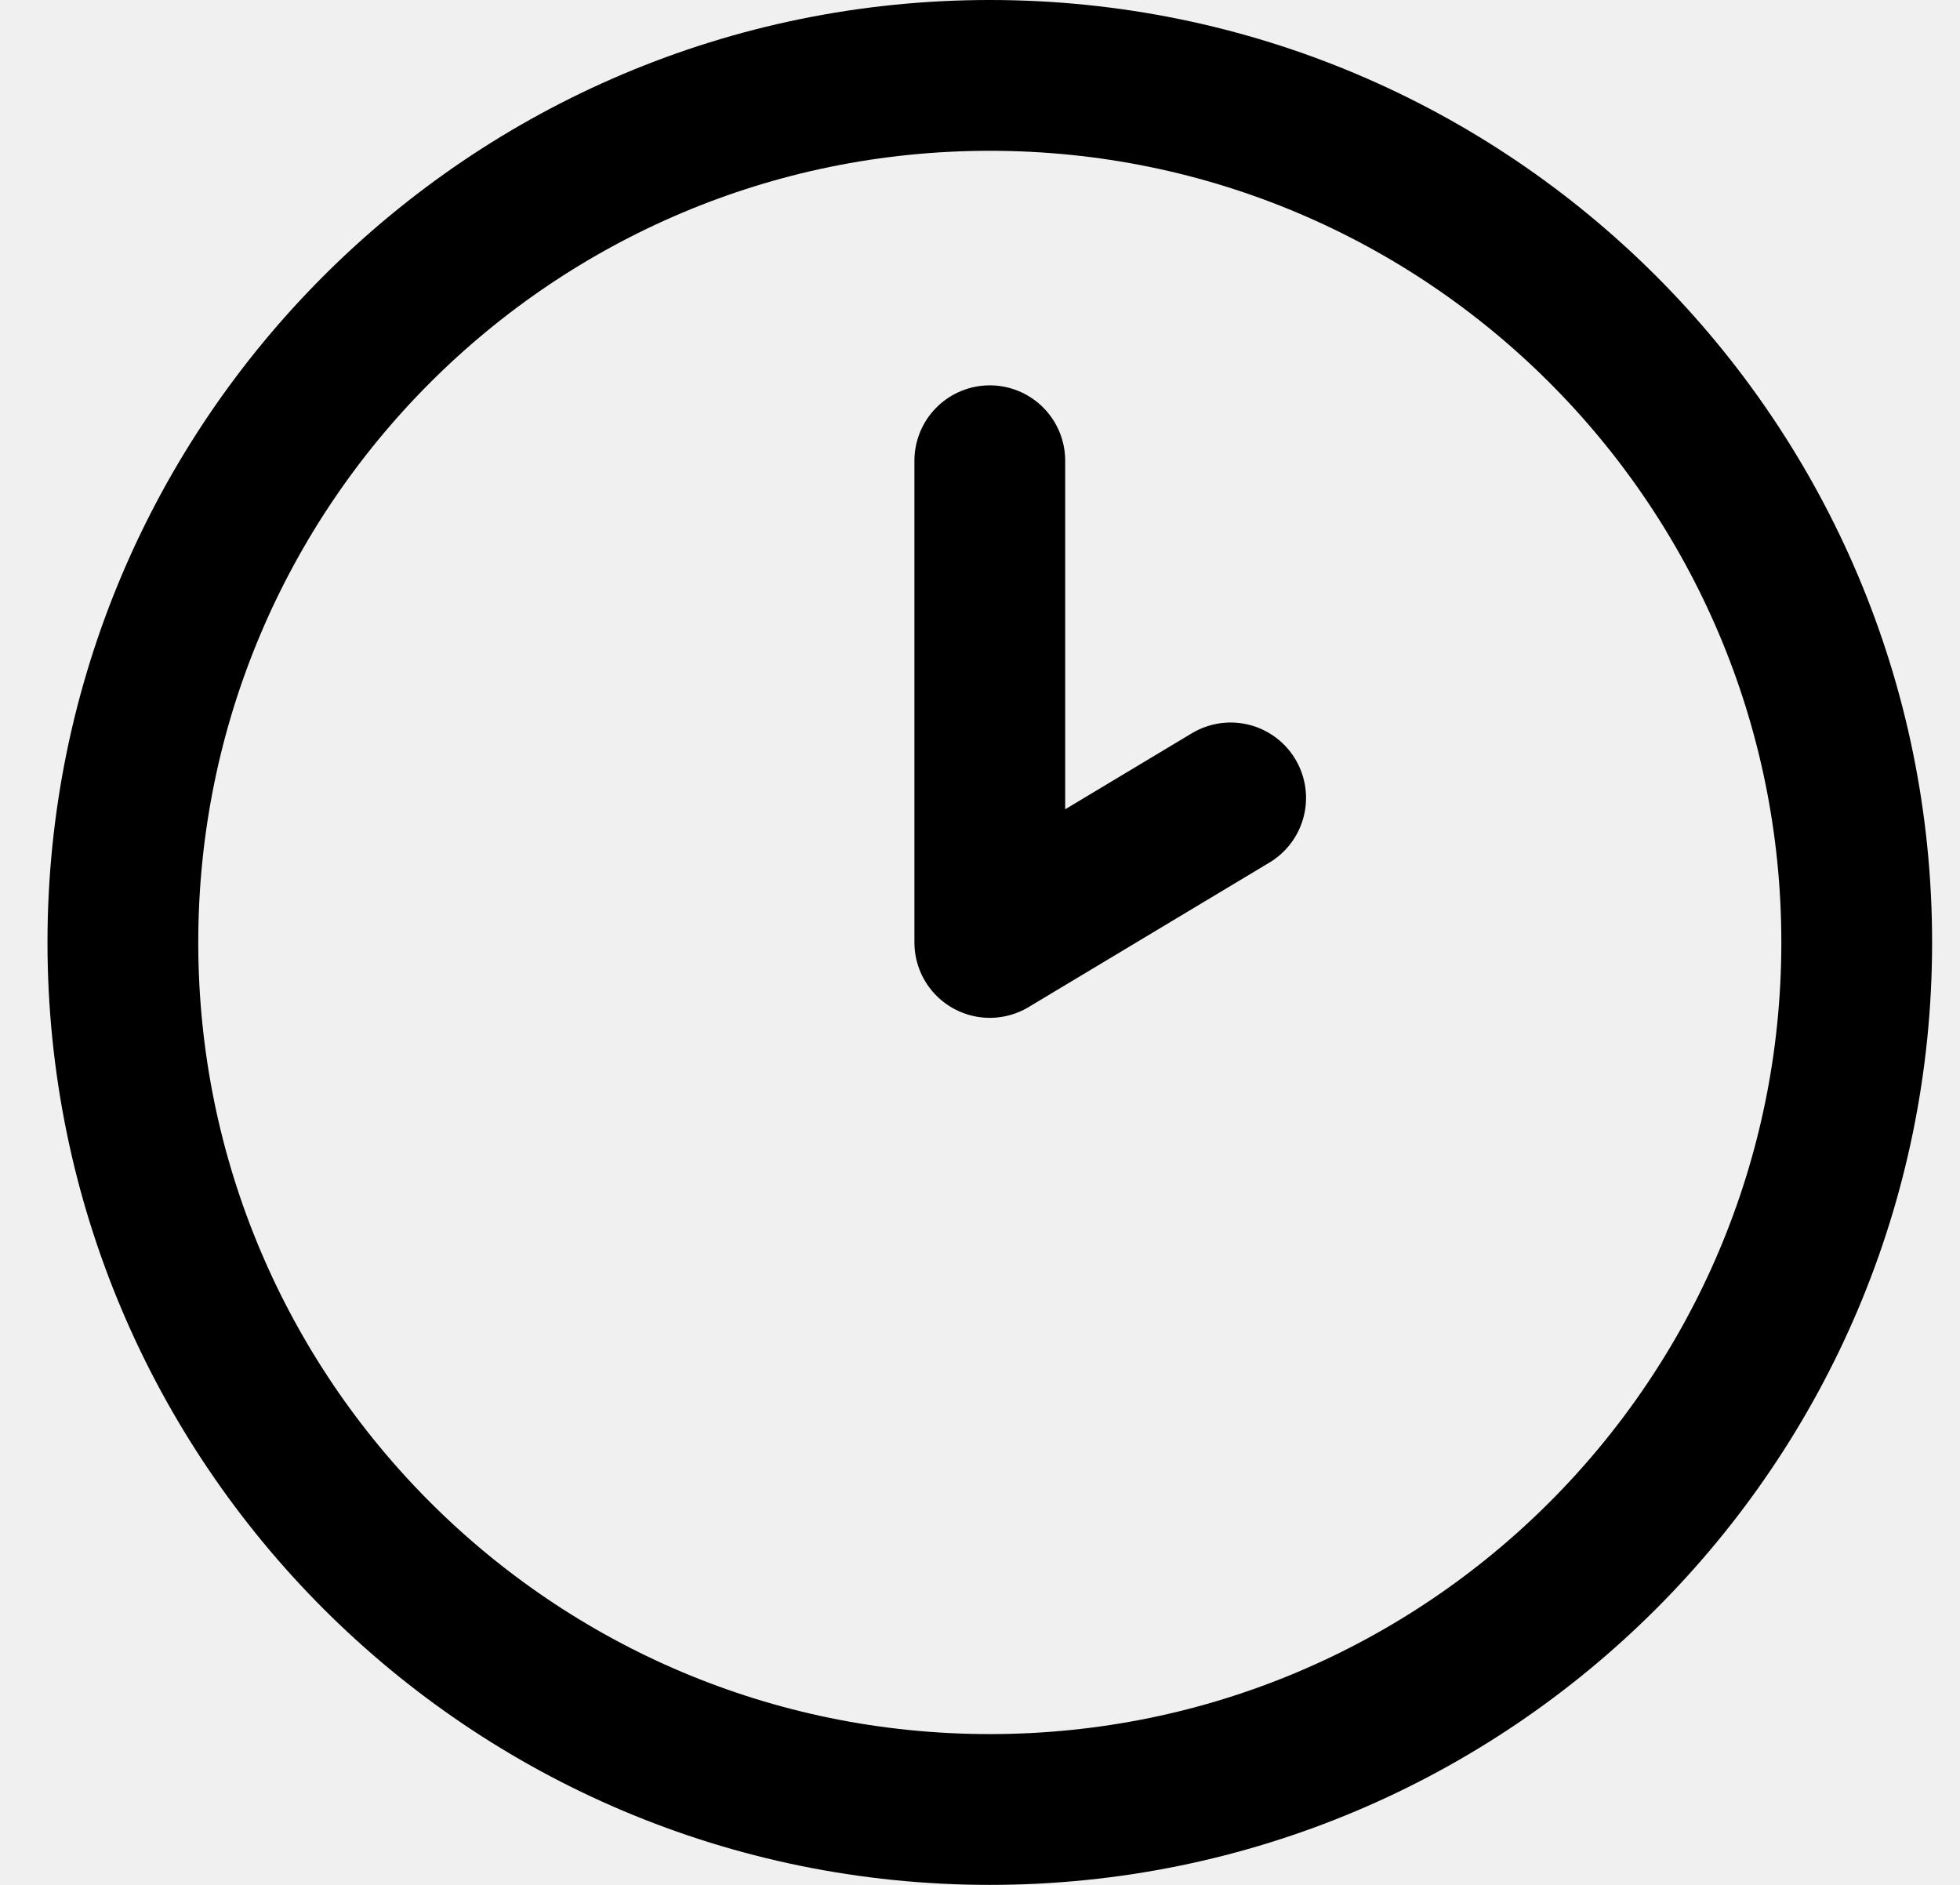
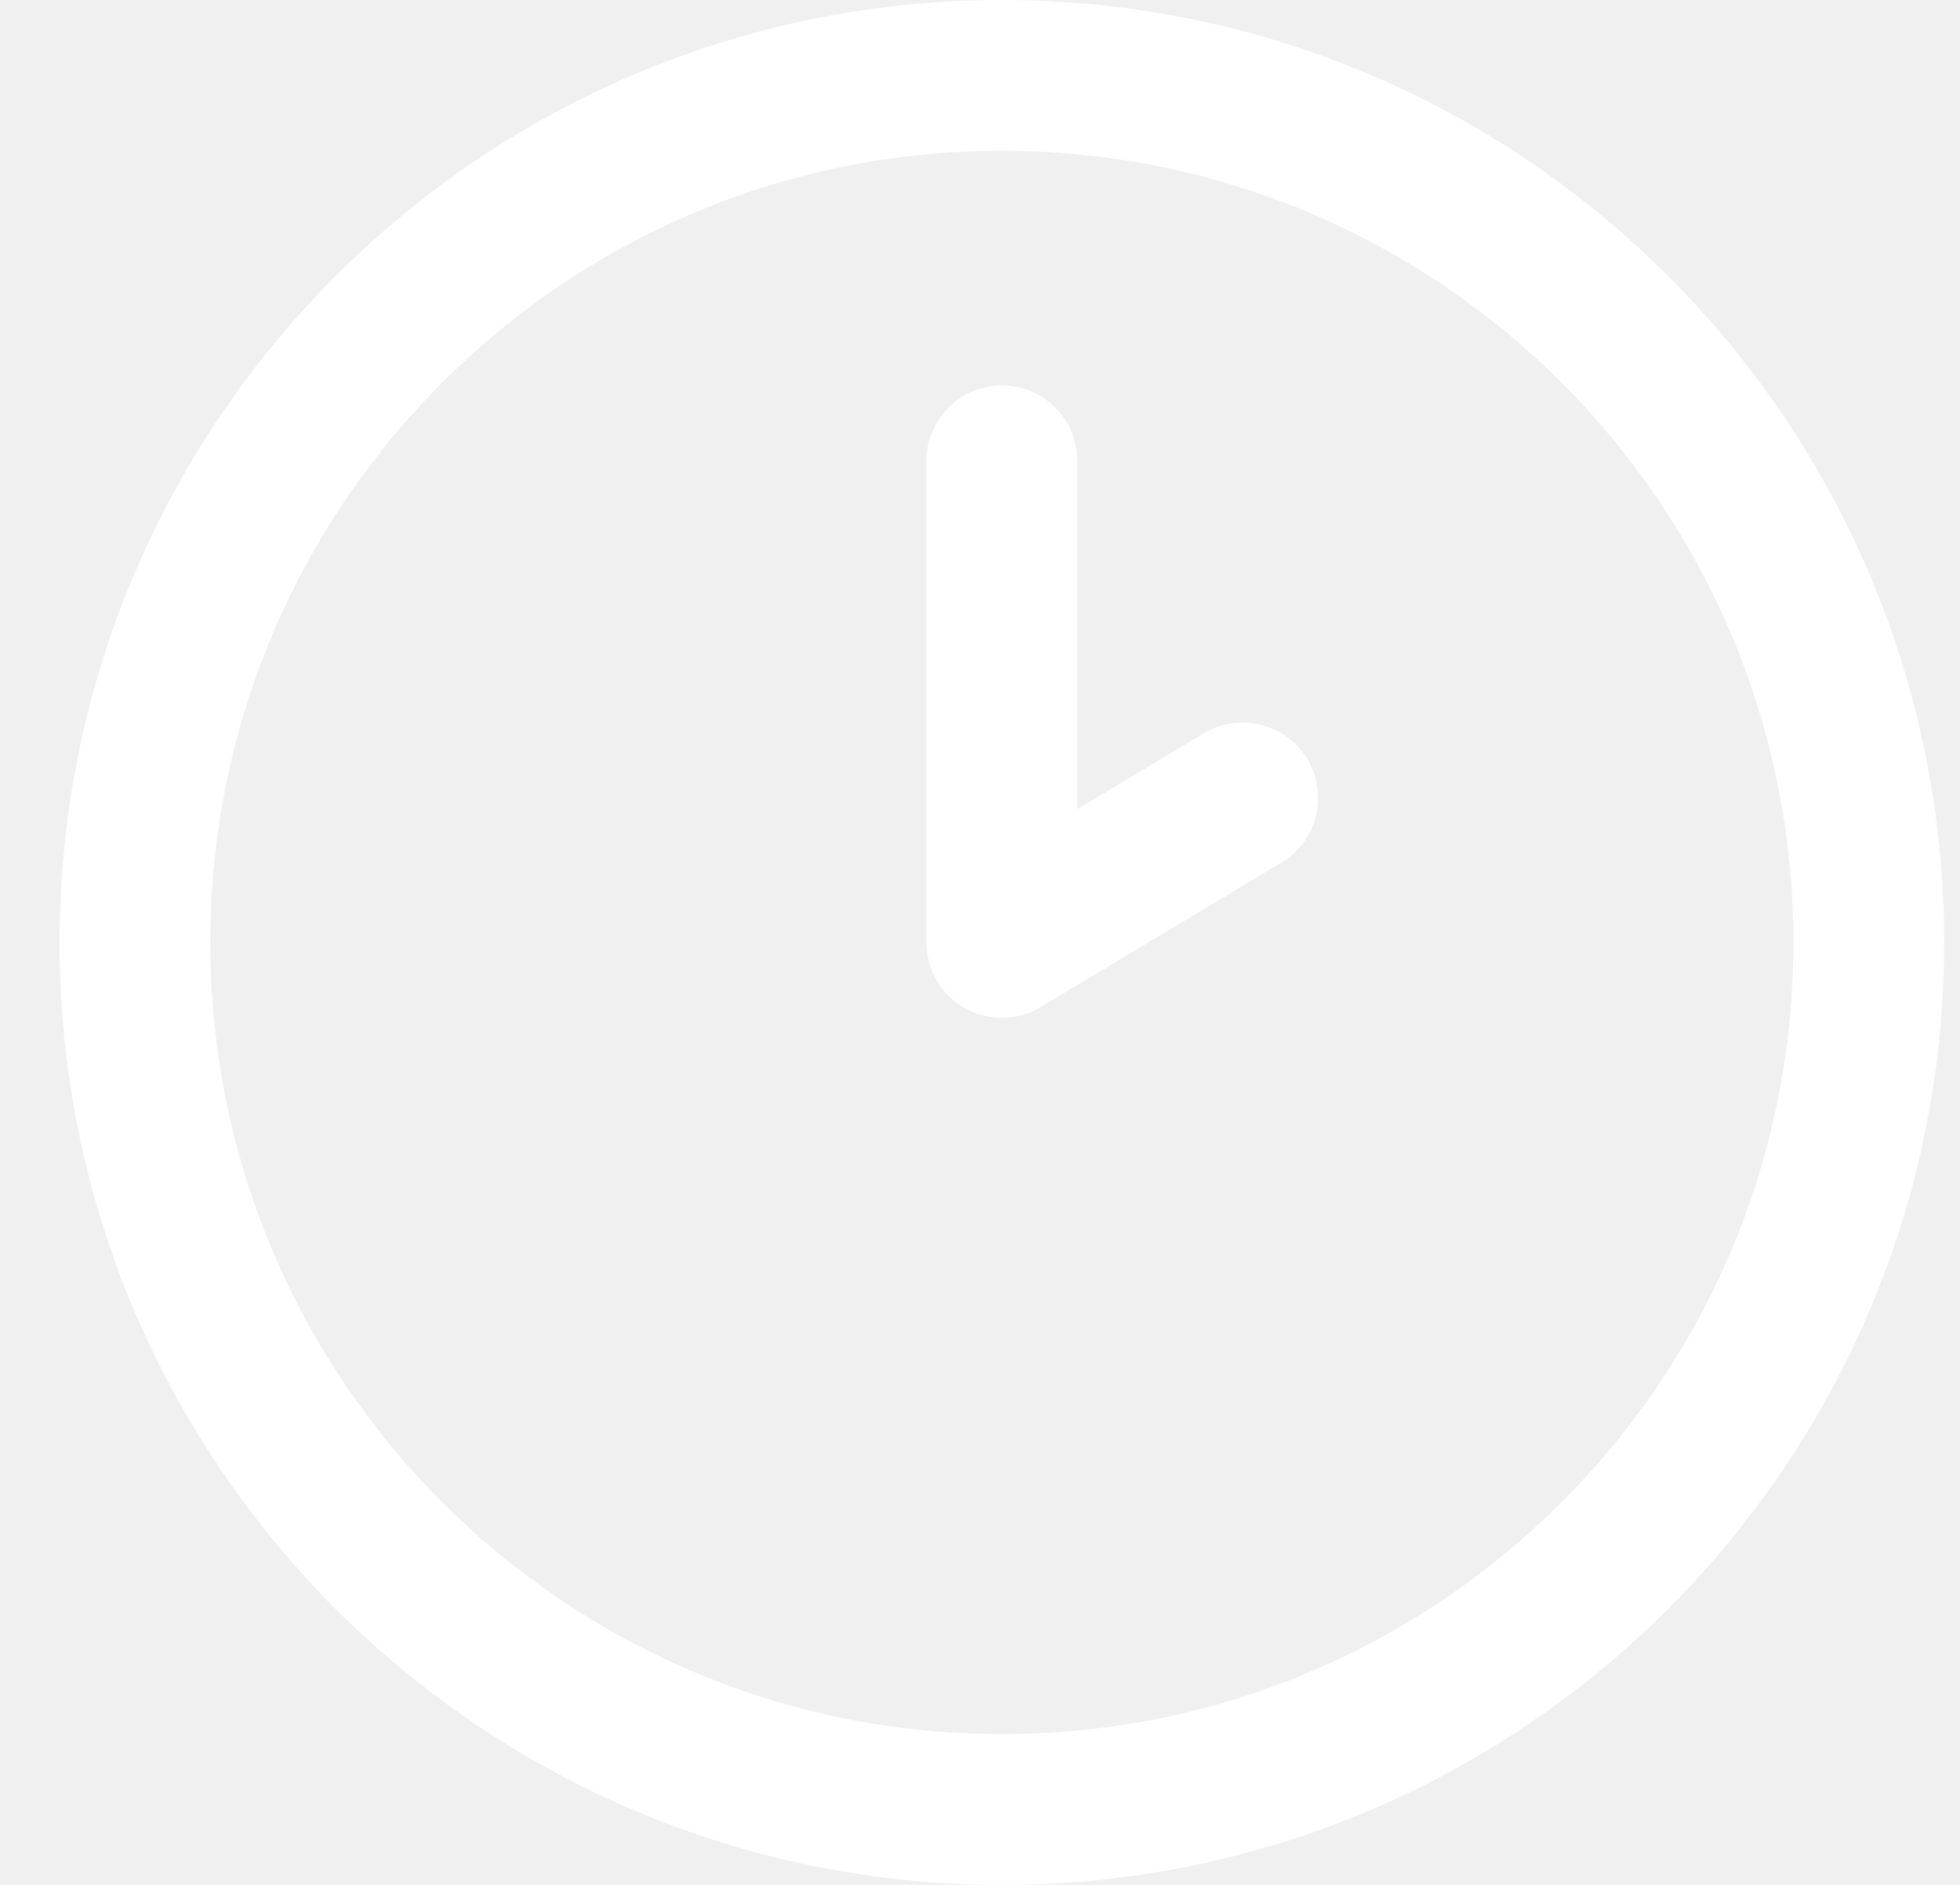
<svg xmlns="http://www.w3.org/2000/svg" width="26" height="25" viewBox="0 0 26 25" fill="none">
-   <path d="M13.13 6.111V12.5L16.325 10.583M24.63 12.5C24.63 18.851 19.482 24 13.13 24C6.779 24 1.63 18.851 1.63 12.5C1.63 6.149 6.779 1 13.13 1C19.482 1 24.63 6.149 24.63 12.5Z" stroke="black" stroke-width="2" stroke-linecap="round" stroke-linejoin="round" />
+   <path d="M13.29 6.111V12.5L16.485 10.583M24.79 12.5C24.79 18.851 19.642 24 13.29 24C6.939 24 1.79 18.851 1.79 12.5C1.79 6.149 6.939 1 13.29 1C19.642 1 24.79 6.149 24.79 12.5Z" stroke="white" stroke-width="2" stroke-linecap="round" stroke-linejoin="round" />
</svg>
